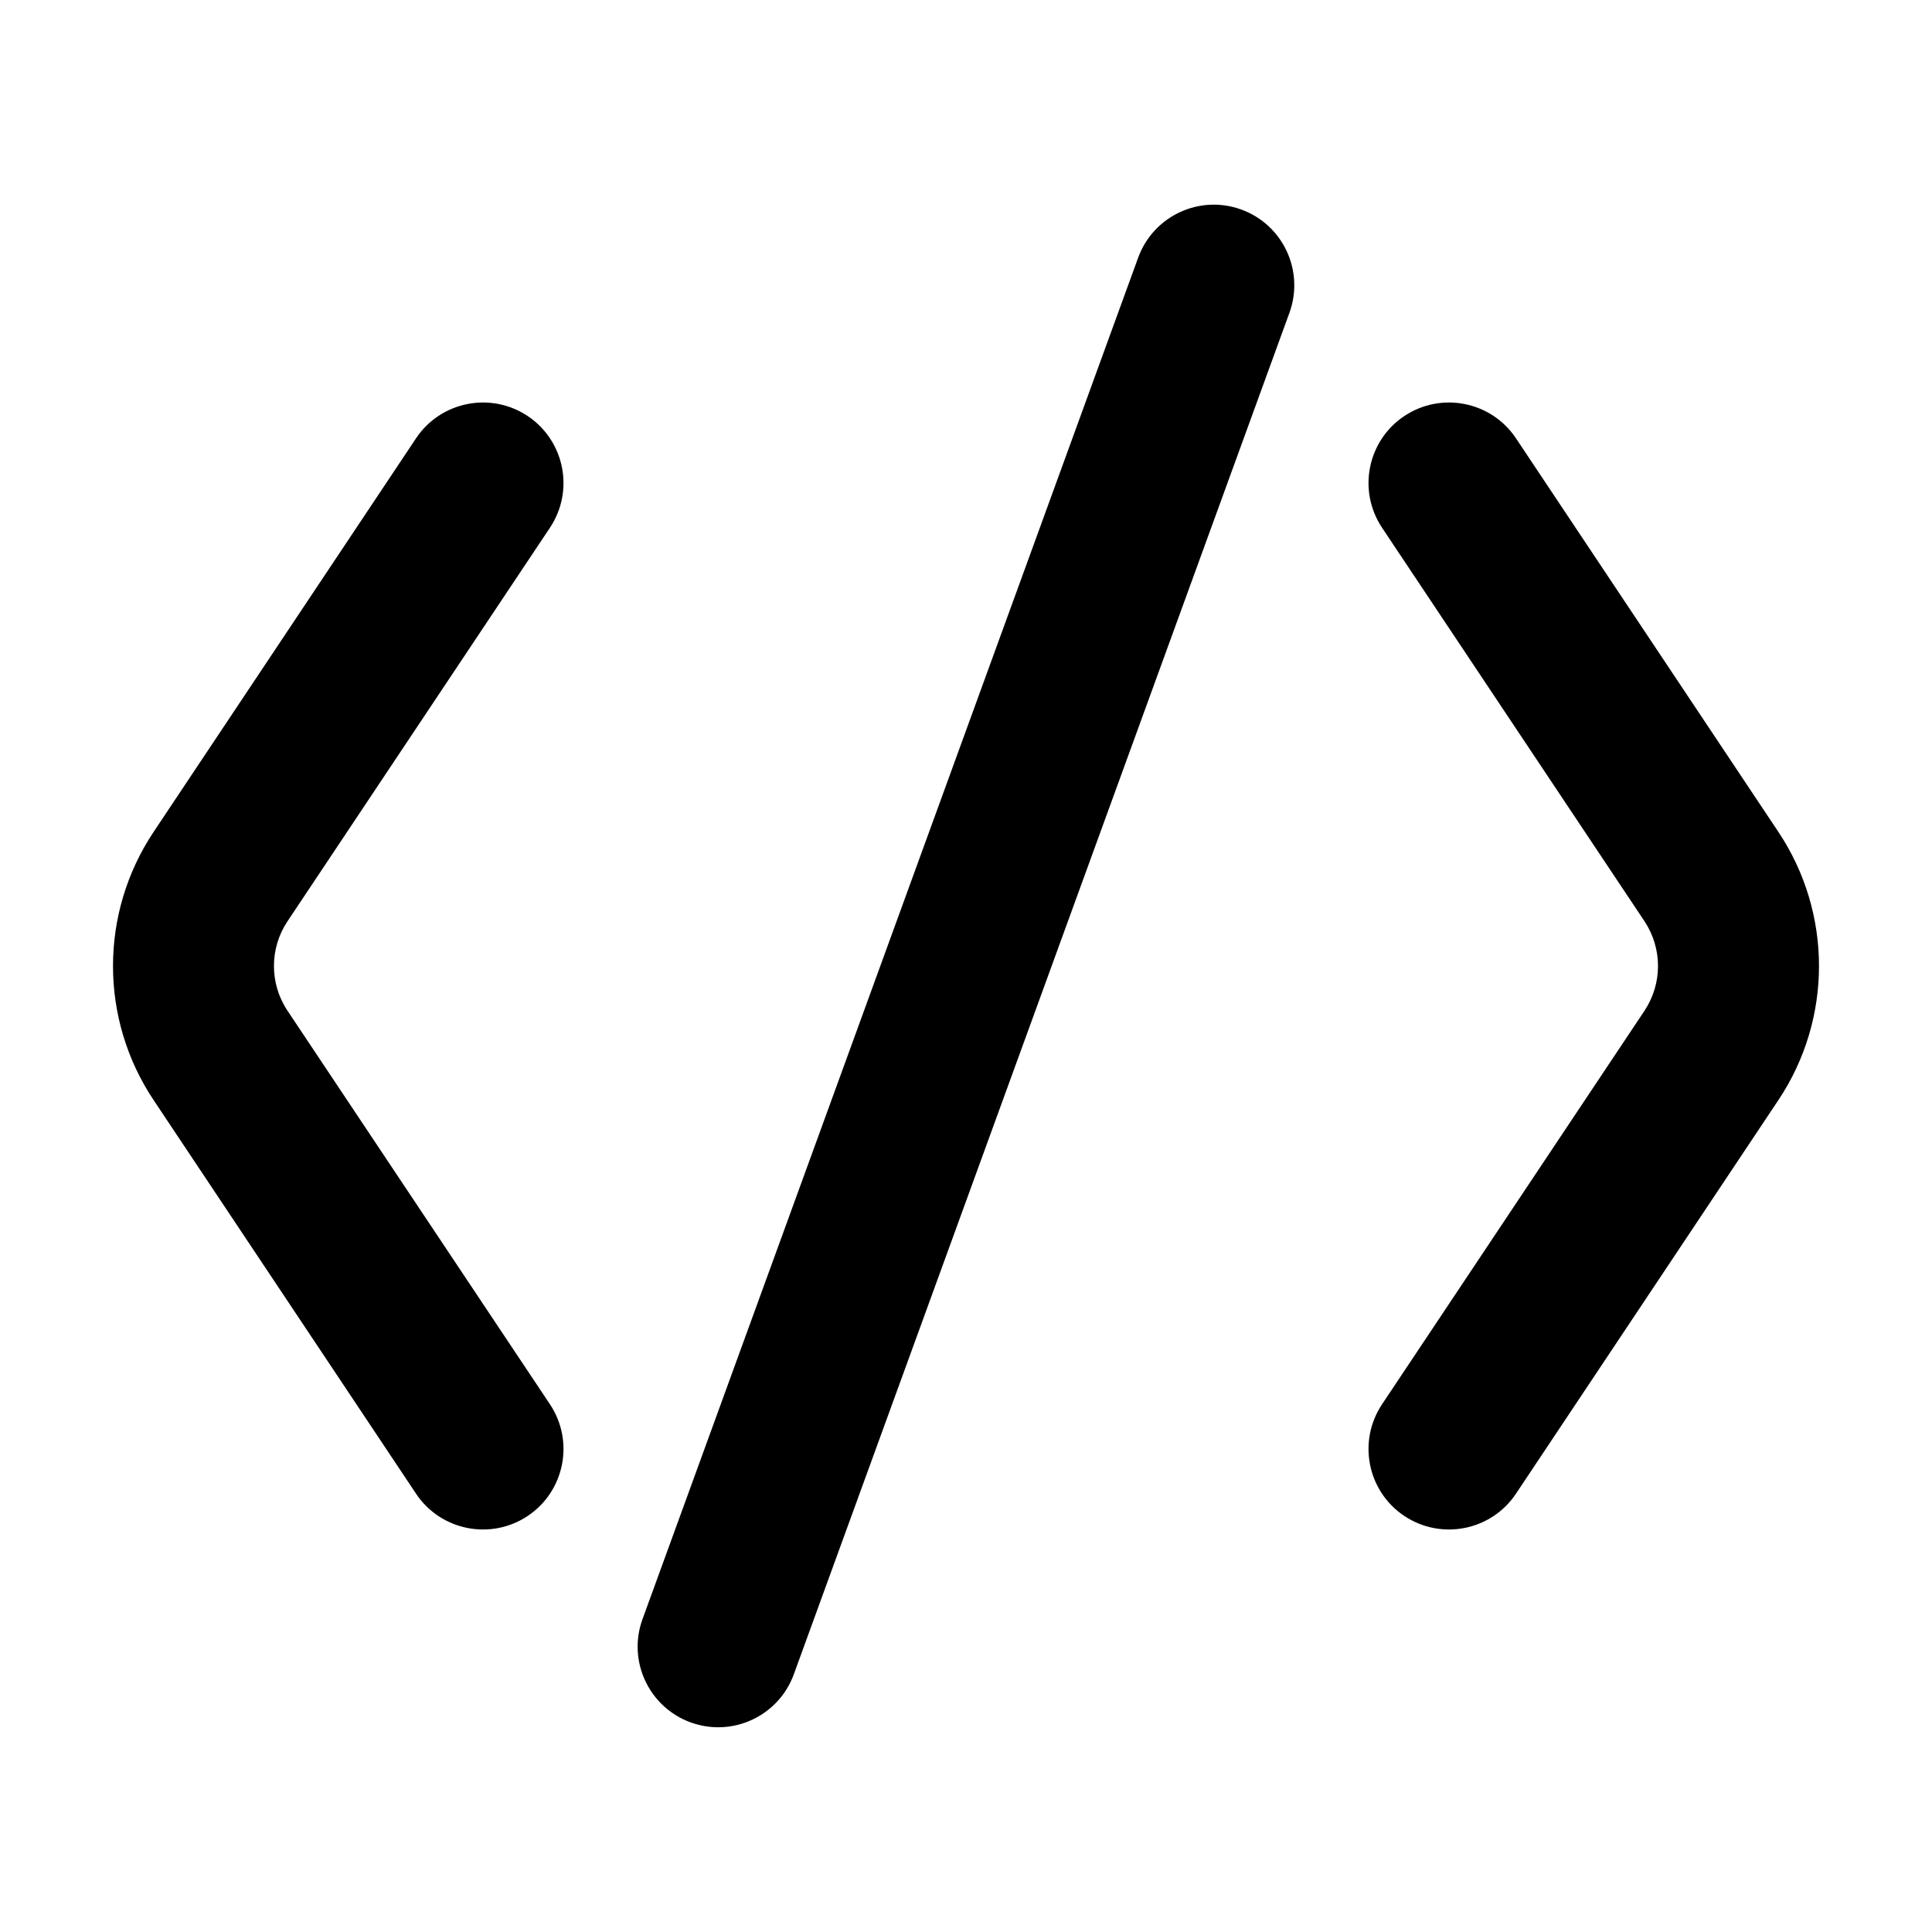
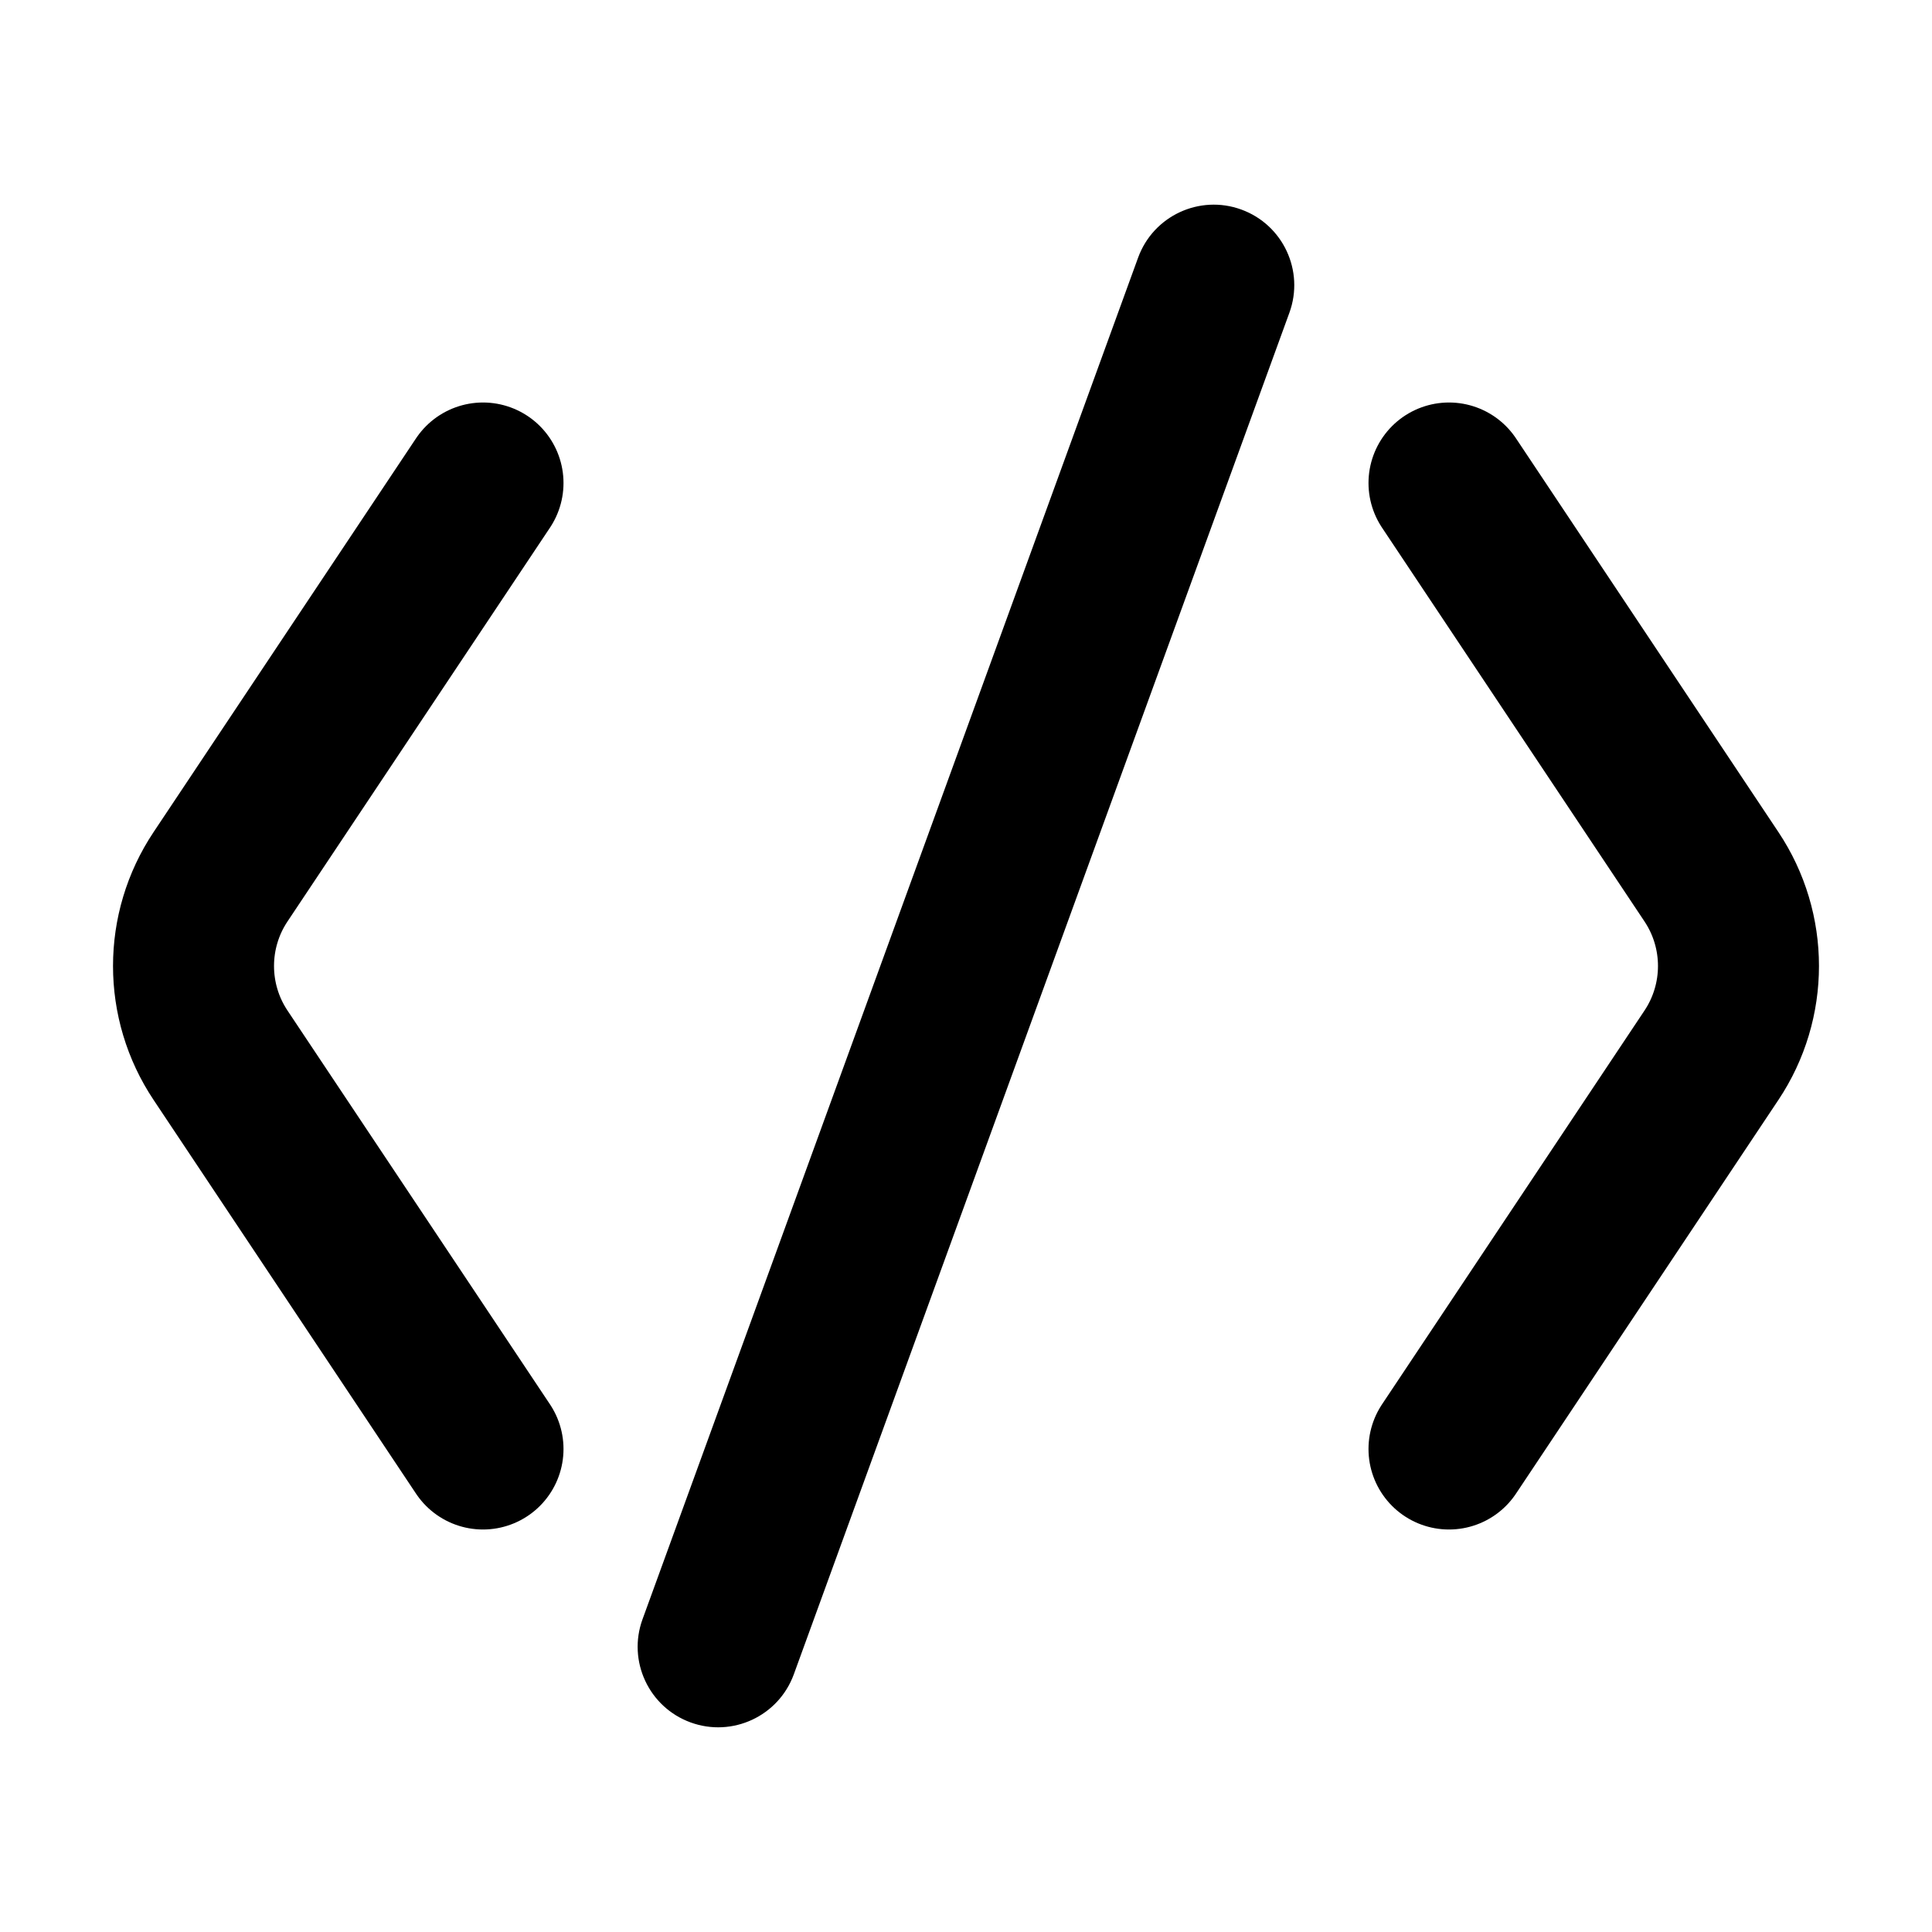
<svg xmlns="http://www.w3.org/2000/svg" width="24" height="24" viewBox="0 0 24 24" fill="none">
-   <path d="M14.139 3.2C14.328 2.682 14.901 2.414 15.42 2.603C15.939 2.792 16.206 3.366 16.018 3.885L9.861 20.799C9.672 21.318 9.098 21.585 8.579 21.396C8.061 21.207 7.793 20.634 7.981 20.115L14.139 3.2ZM5.168 5.445C5.474 4.986 6.095 4.862 6.555 5.168C7.014 5.475 7.138 6.095 6.832 6.555L3.571 11.445C3.347 11.781 3.347 12.219 3.571 12.555L6.832 17.445C7.138 17.905 7.014 18.526 6.555 18.832C6.095 19.138 5.474 19.014 5.168 18.555L1.907 13.664C1.236 12.657 1.236 11.344 1.907 10.336L5.168 5.445ZM17.445 5.168C17.905 4.862 18.526 4.986 18.832 5.445L22.093 10.336C22.764 11.344 22.764 12.657 22.093 13.664L18.832 18.555C18.526 19.014 17.905 19.138 17.445 18.832C16.986 18.526 16.862 17.905 17.168 17.445L20.429 12.555C20.652 12.219 20.652 11.781 20.429 11.445L17.168 6.555C16.862 6.095 16.986 5.474 17.445 5.168Z" fill="black" />
+   <path d="M18 6L21.26 10.891C21.708 11.562 21.708 12.438 21.26 13.109L18 18" stroke="currentColor" stroke-width="2" stroke-linecap="round" />
+   <rect x="14.48" y="2.261" width="2" height="20" rx="1" transform="rotate(20 14.4804 2.26099)" fill="currentColor" />
+   <path d="M6 6L2.74 10.891C2.292 11.562 2.292 12.438 2.74 13.109L6 18" stroke="currentColor" stroke-width="2" stroke-linecap="round" />
</svg>
